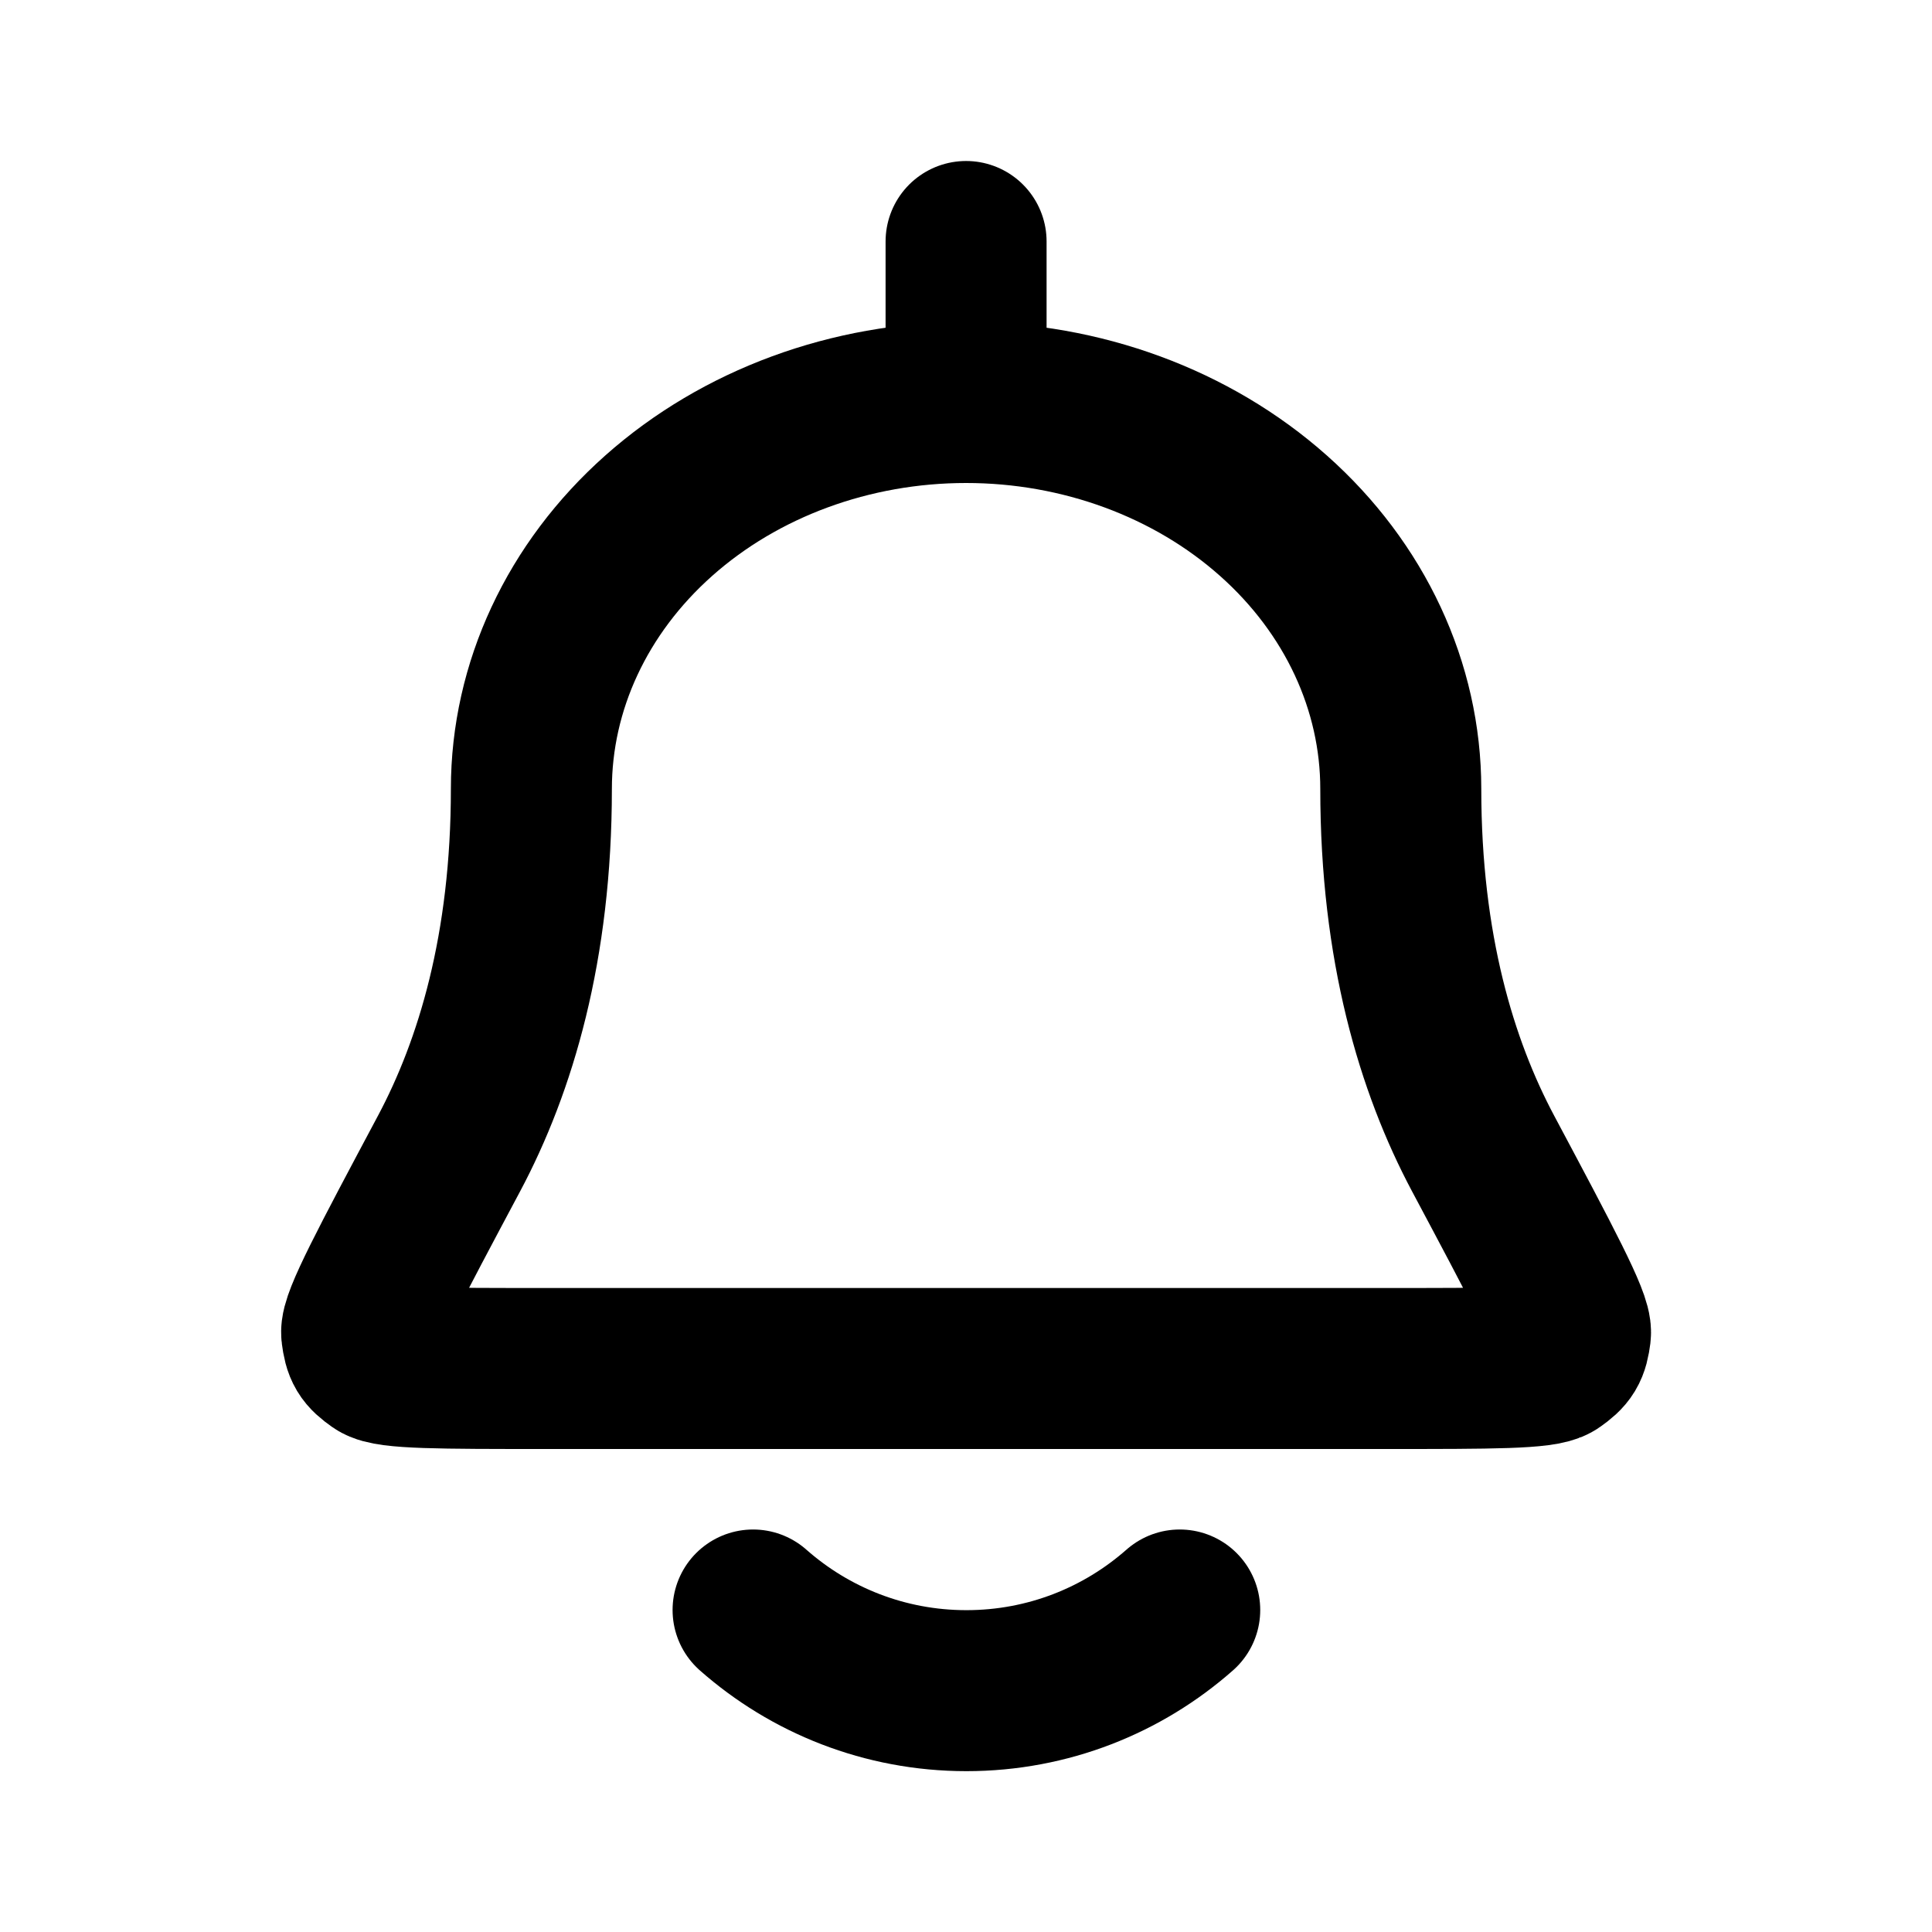
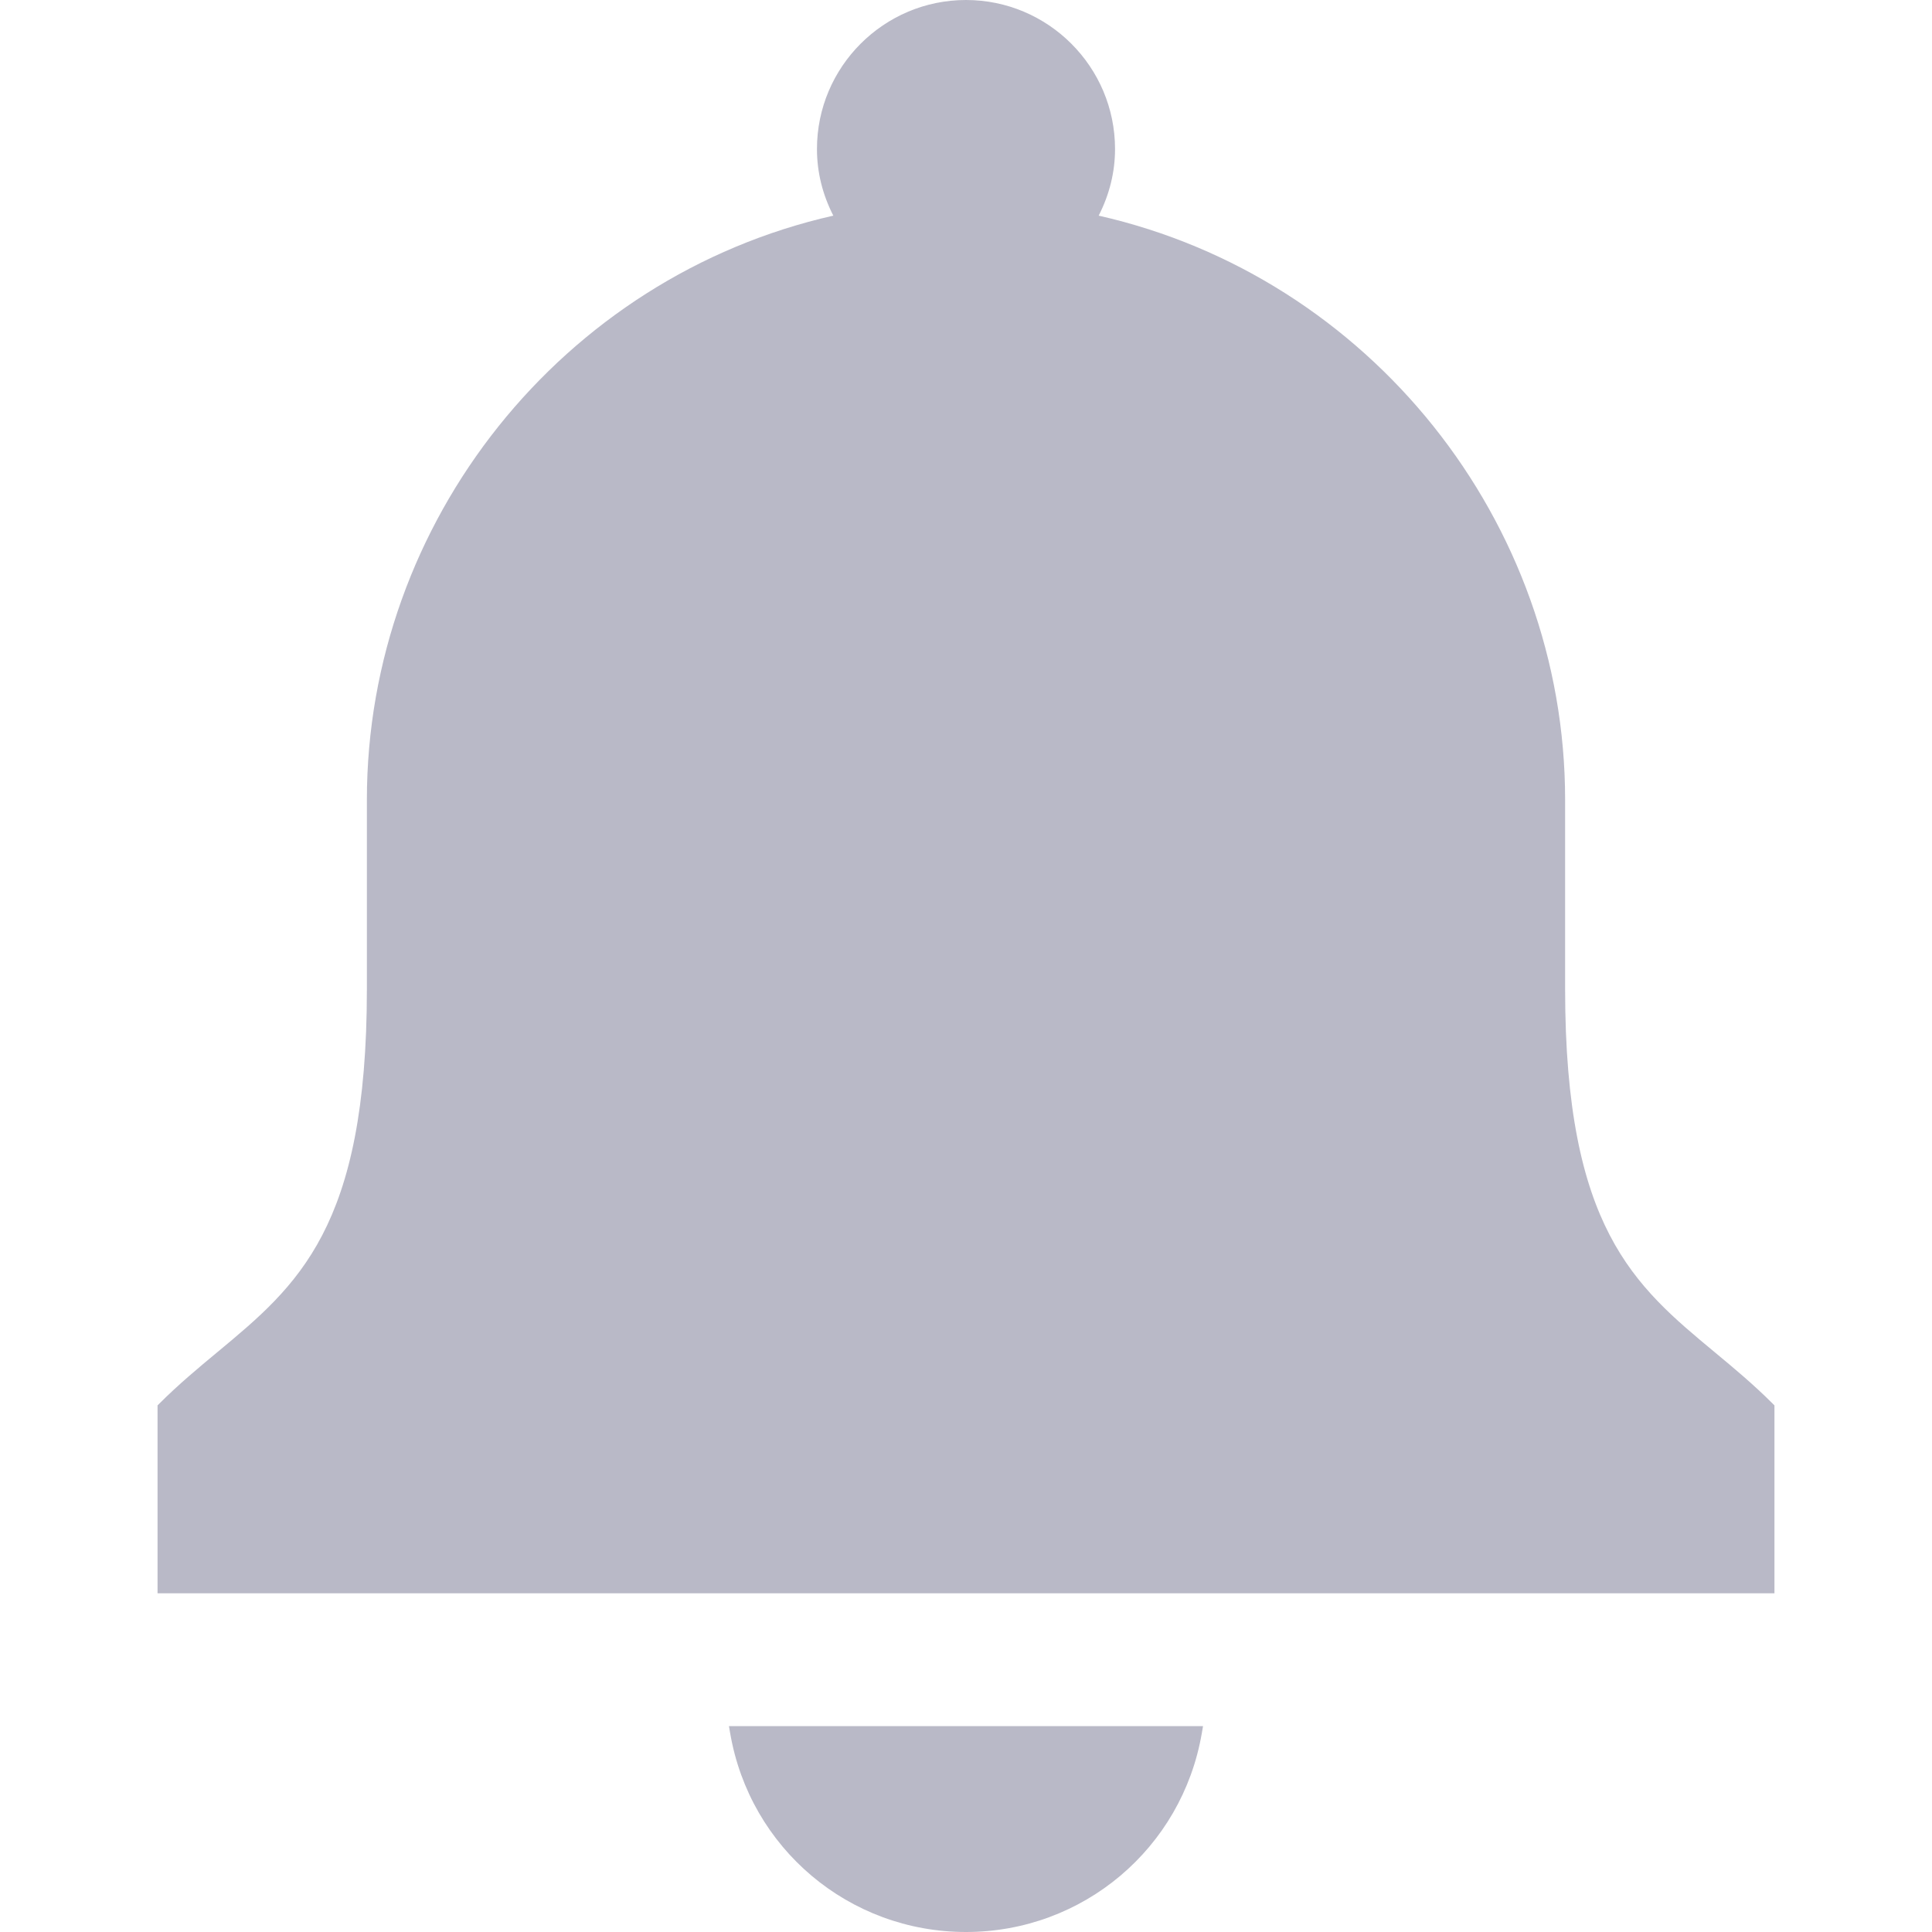
- <svg xmlns="http://www.w3.org/2000/svg" width="800px" height="800px" viewBox="0 0 24 24" fill="none">
-   <path d="M12.001 5C13.433 5 14.807 5.506 15.819 6.406C16.832 7.306 17.401 8.527 17.401 9.8C17.401 11.769 17.846 13.244 18.423 14.328C19.161 15.713 19.529 16.406 19.509 16.564C19.485 16.749 19.454 16.8 19.303 16.907C19.172 17 18.525 17 17.231 17H6.771C5.476 17 4.829 17 4.699 16.907C4.547 16.8 4.517 16.749 4.493 16.564C4.472 16.406 4.841 15.713 5.579 14.328C6.156 13.244 6.601 11.769 6.601 9.8C6.601 8.527 7.17 7.306 8.183 6.406C9.195 5.506 10.569 5 12.001 5ZM12.001 5V3M9.355 20C10.061 20.623 10.989 21.002 12.005 21.002C13.021 21.002 13.949 20.623 14.655 20" stroke="#000000" stroke-width="2" stroke-linecap="round" stroke-linejoin="round" />
+ <svg xmlns="http://www.w3.org/2000/svg" height="800px" width="800px" version="1.1" id="_x32_" viewBox="0 0 512 512" xml:space="preserve">
+   <style type="text/css">
+ 	.st0{fill:#b9b9c7;}
+ </style>
+   <g>
+     <path class="st0" d="M193.499,459.298c5.237,30.54,31.518,52.702,62.49,52.702c30.98,0,57.269-22.162,62.506-52.702l0.32-1.86   H193.179L193.499,459.298z" />
+     <path class="st0" d="M469.782,371.98c-5.126-5.128-10.349-9.464-15.402-13.661c-21.252-17.648-39.608-32.888-39.608-96.168v-50.194   c0-73.808-51.858-138.572-123.61-154.81c2.876-5.64,4.334-11.568,4.334-17.655C295.496,17.718,277.777,0,255.995,0   c-21.776,0-39.492,17.718-39.492,39.492c0,6.091,1.456,12.018,4.334,17.655c-71.755,16.238-123.61,81.002-123.61,154.81v50.194   c0,63.28-18.356,78.521-39.608,96.168c-5.052,4.196-10.276,8.533-15.402,13.661l-0.466,0.466v49.798h428.496v-49.798   L469.782,371.98z" />
+   </g>
</svg>
